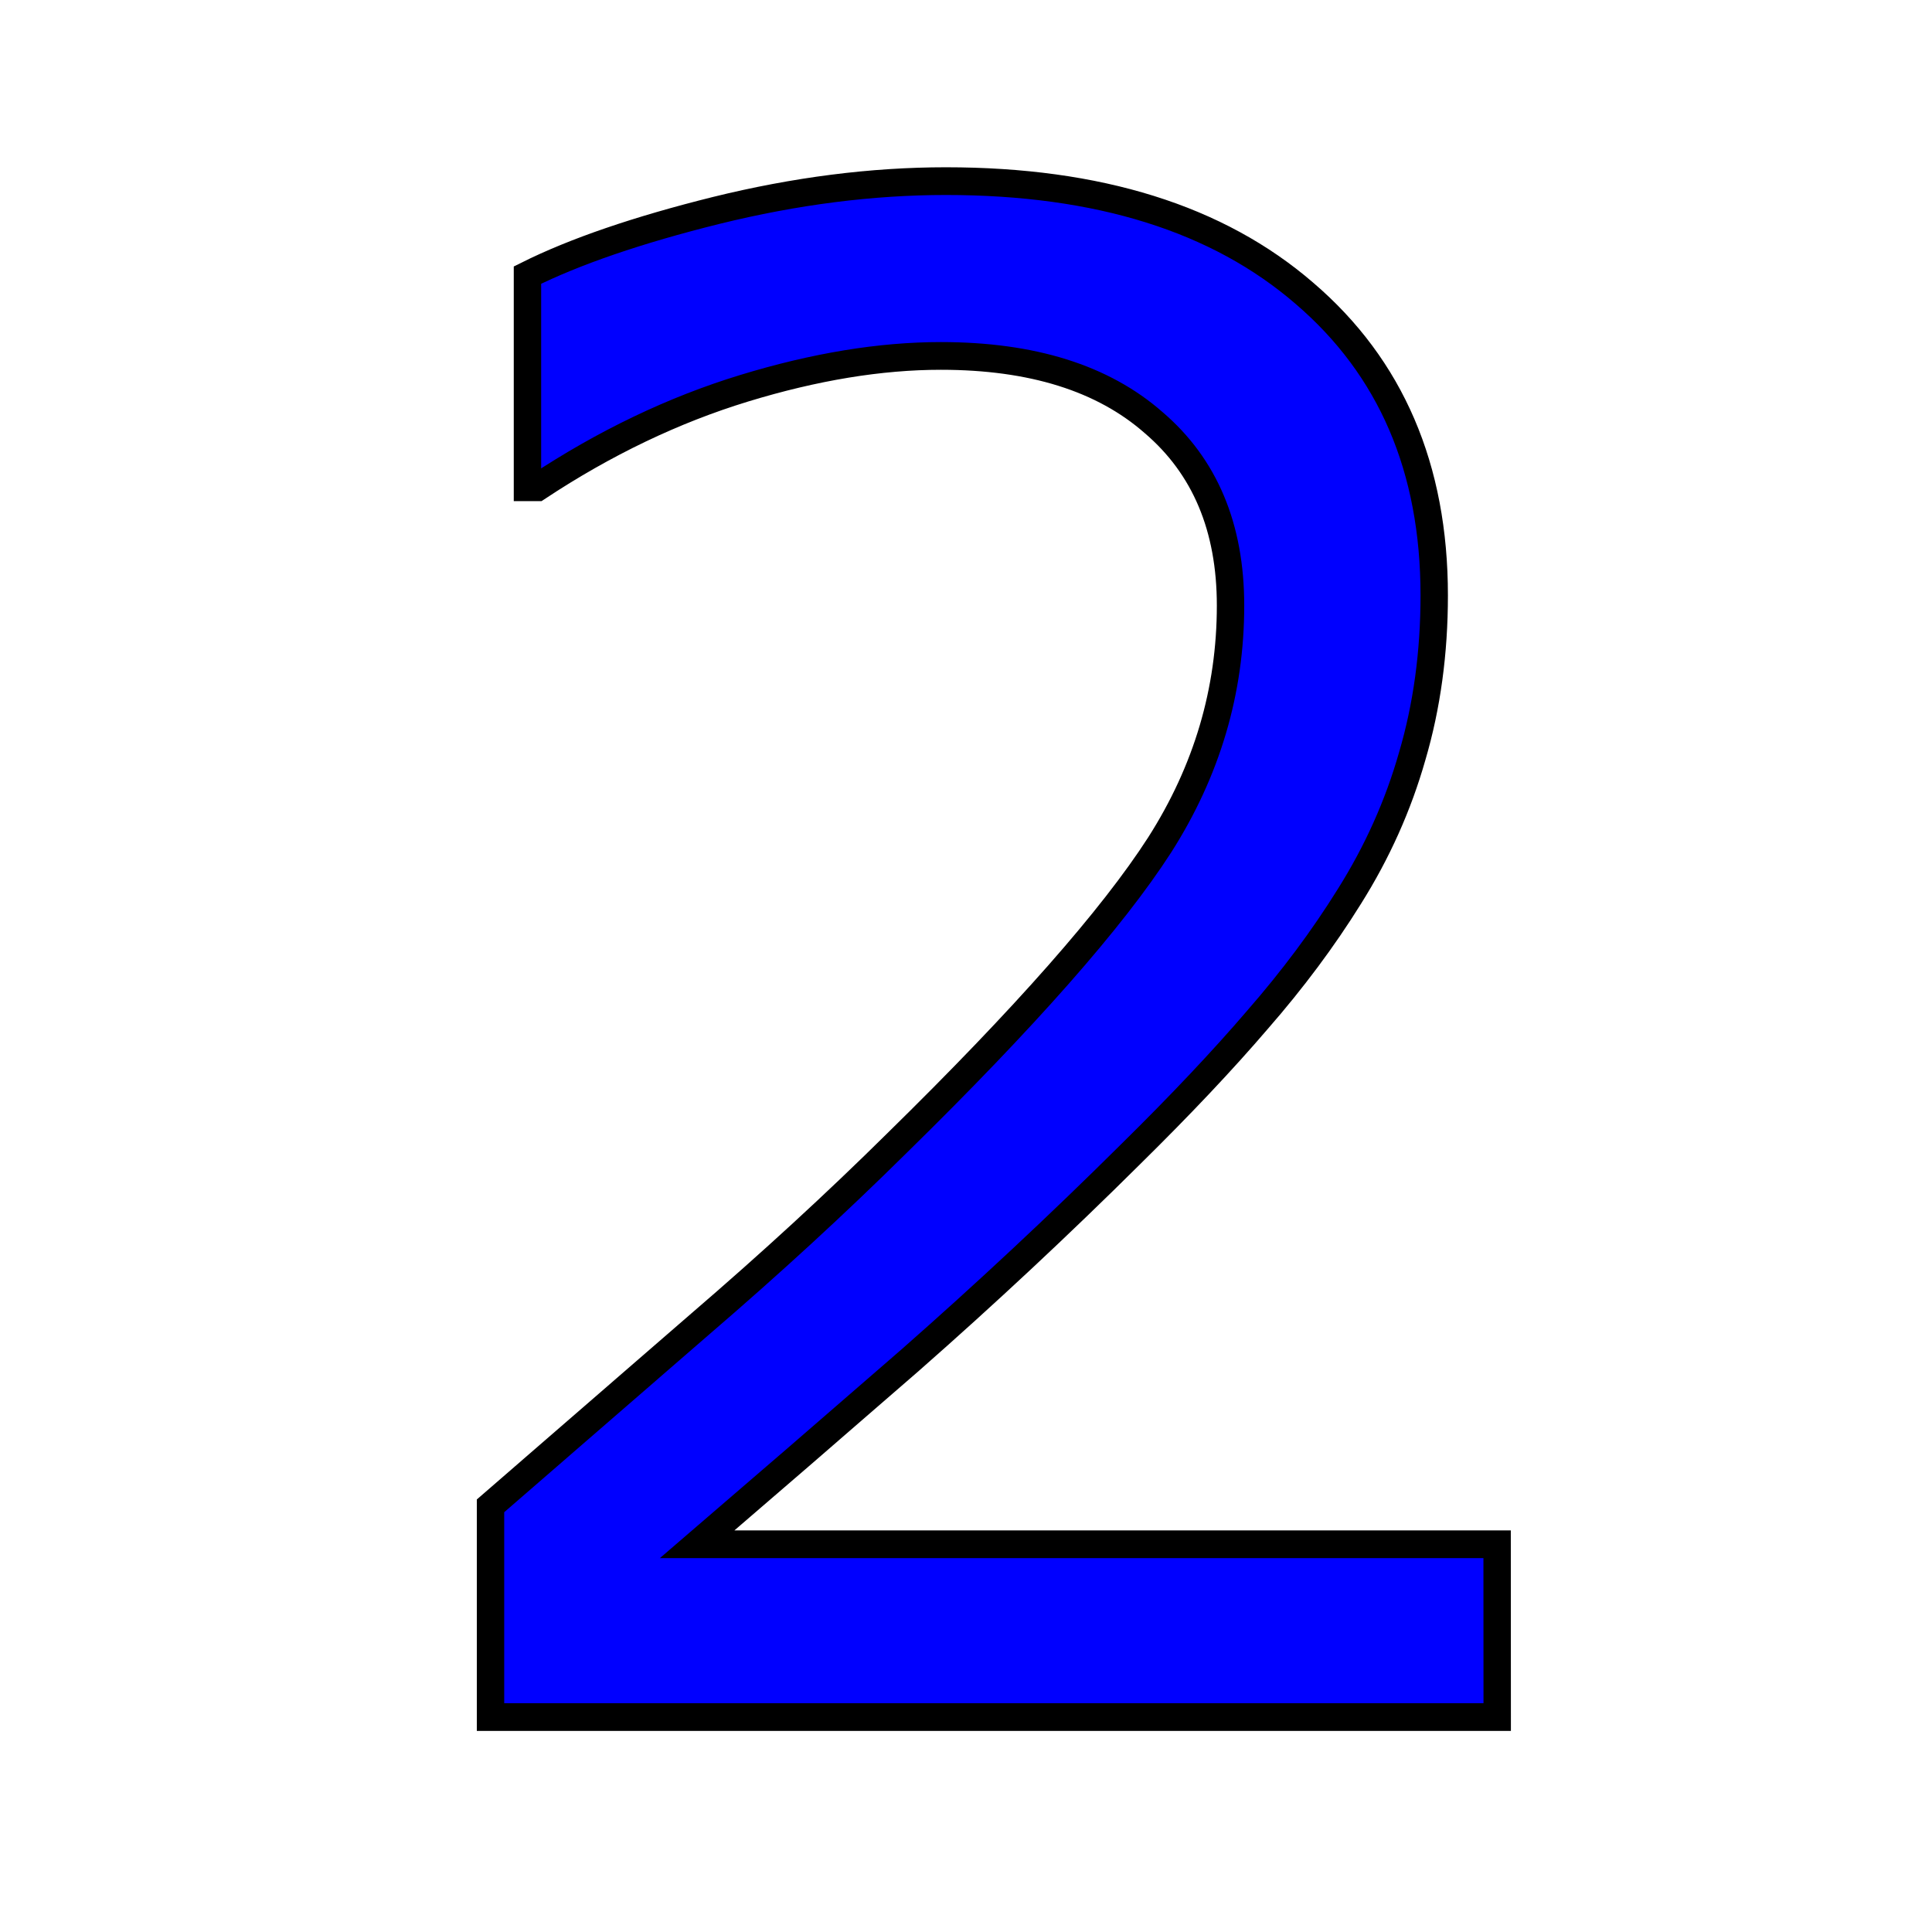
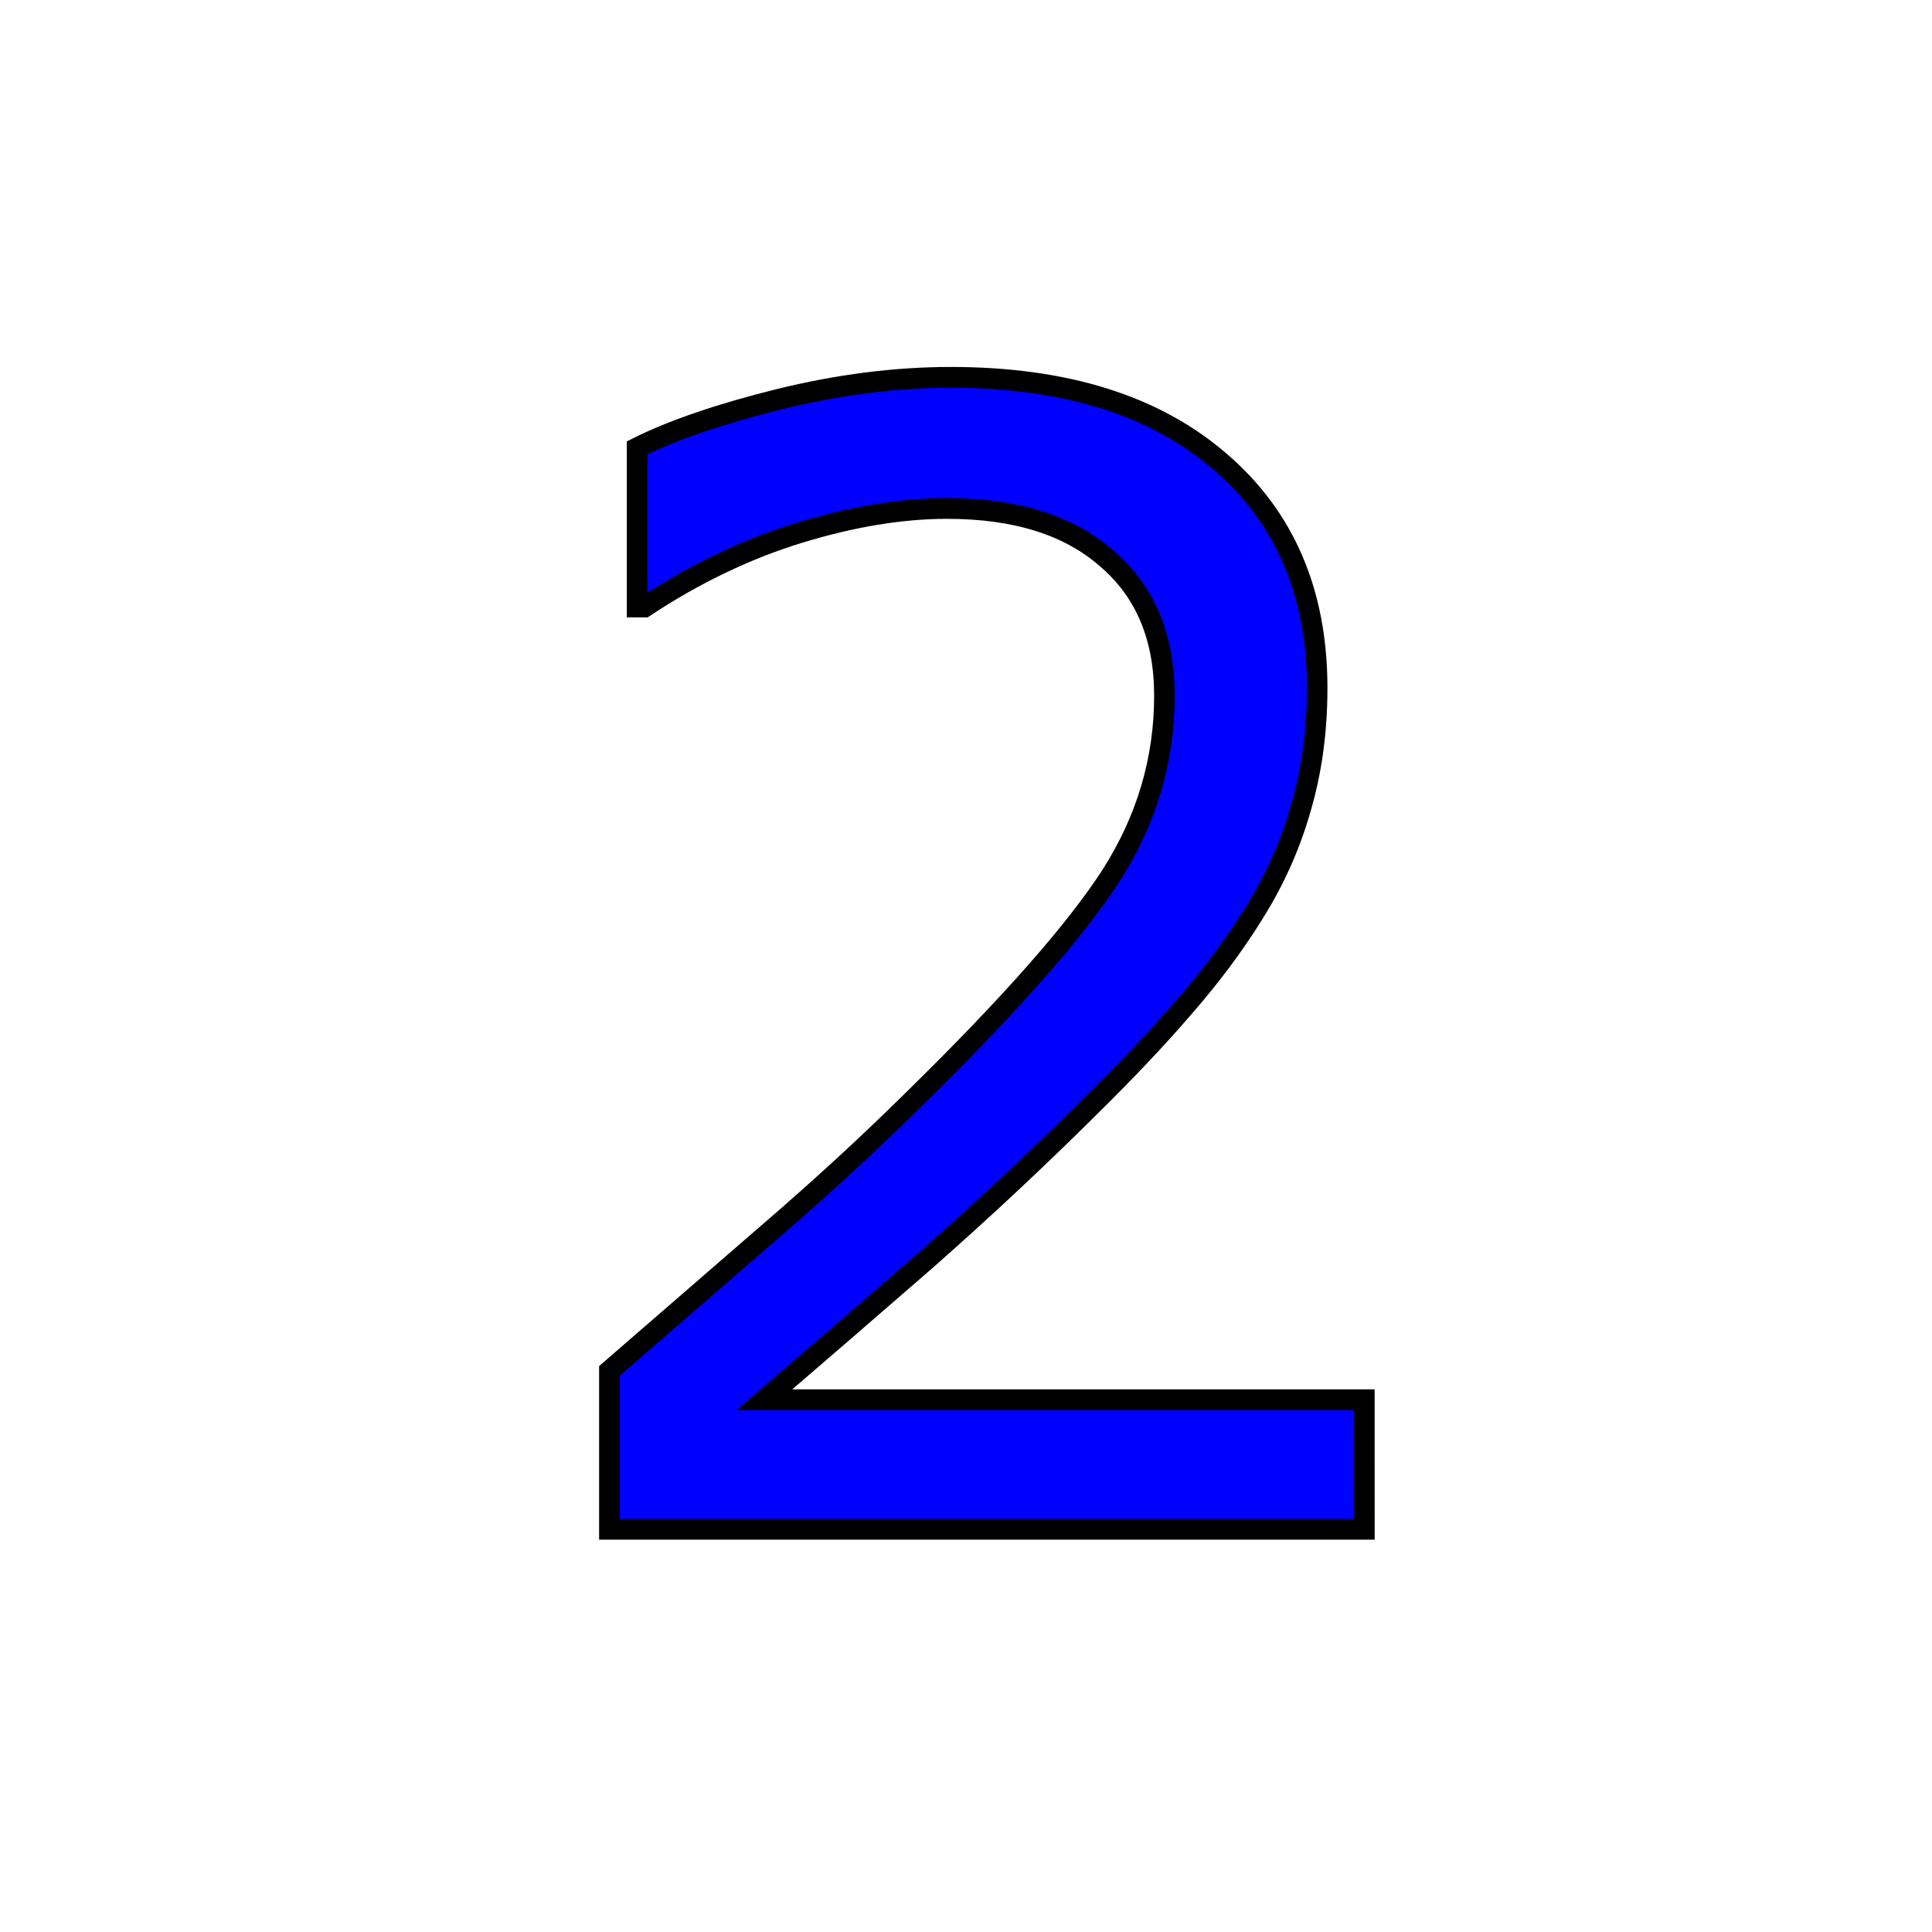
<svg xmlns="http://www.w3.org/2000/svg" width="256" height="256" viewBox="0 0 67.733 67.733" version="1.1" id="svg1">
  <defs id="defs1" />
  <g id="layer1">
-     <path d="M 52.799,59.844 H 17.298 v -7.361 q 3.698,-3.17 7.396,-6.339 3.733,-3.17 6.938,-6.304 6.762,-6.551 9.262,-10.389 2.501,-3.874 2.501,-8.347 0,-4.085 -2.712,-6.375 -2.677,-2.324 -7.502,-2.324 -3.205,0 -6.938,1.127 -3.733,1.127 -7.29,3.451 H 18.601 V 9.588 q 2.501,-1.233 6.656,-2.254 4.191,-1.021 8.1,-1.021 8.065,0 12.643,3.909 4.578,3.874 4.578,10.53 0,2.994 -0.775,5.6 -0.74,2.571 -2.219,4.895 -1.374,2.184 -3.24,4.297 -1.831,2.113 -4.473,4.684 -3.768,3.698 -7.783,7.185 -4.015,3.451 -7.502,6.41 h 28.21 z" id="text5" style="font-size:72.127px;fill:#0000ff;stroke:#000000;stroke-width:0.966" transform="scale(0.9941405,1.005894)" aria-label="2" />
+     <g transform="translate(33.86667,33.86667) scale(0.75) translate(-33.86667,-33.86667)">
+       <path d="M 52.799,59.844 H 17.298 v -7.361 q 3.698,-3.17 7.396,-6.339 3.733,-3.17 6.938,-6.304 6.762,-6.551 9.262,-10.389 2.501,-3.874 2.501,-8.347 0,-4.085 -2.712,-6.375 -2.677,-2.324 -7.502,-2.324 -3.205,0 -6.938,1.127 -3.733,1.127 -7.29,3.451 H 18.601 V 9.588 q 2.501,-1.233 6.656,-2.254 4.191,-1.021 8.1,-1.021 8.065,0 12.643,3.909 4.578,3.874 4.578,10.53 0,2.994 -0.775,5.6 -0.74,2.571 -2.219,4.895 -1.374,2.184 -3.24,4.297 -1.831,2.113 -4.473,4.684 -3.768,3.698 -7.783,7.185 -4.015,3.451 -7.502,6.41 h 28.21 z" id="text5" style="font-size:72.127px;fill:#0000ff;stroke:#000000;stroke-width:0.966" transform="scale(0.9941405,1.005894)" aria-label="2" />
+     </g>
  </g>
</svg>
